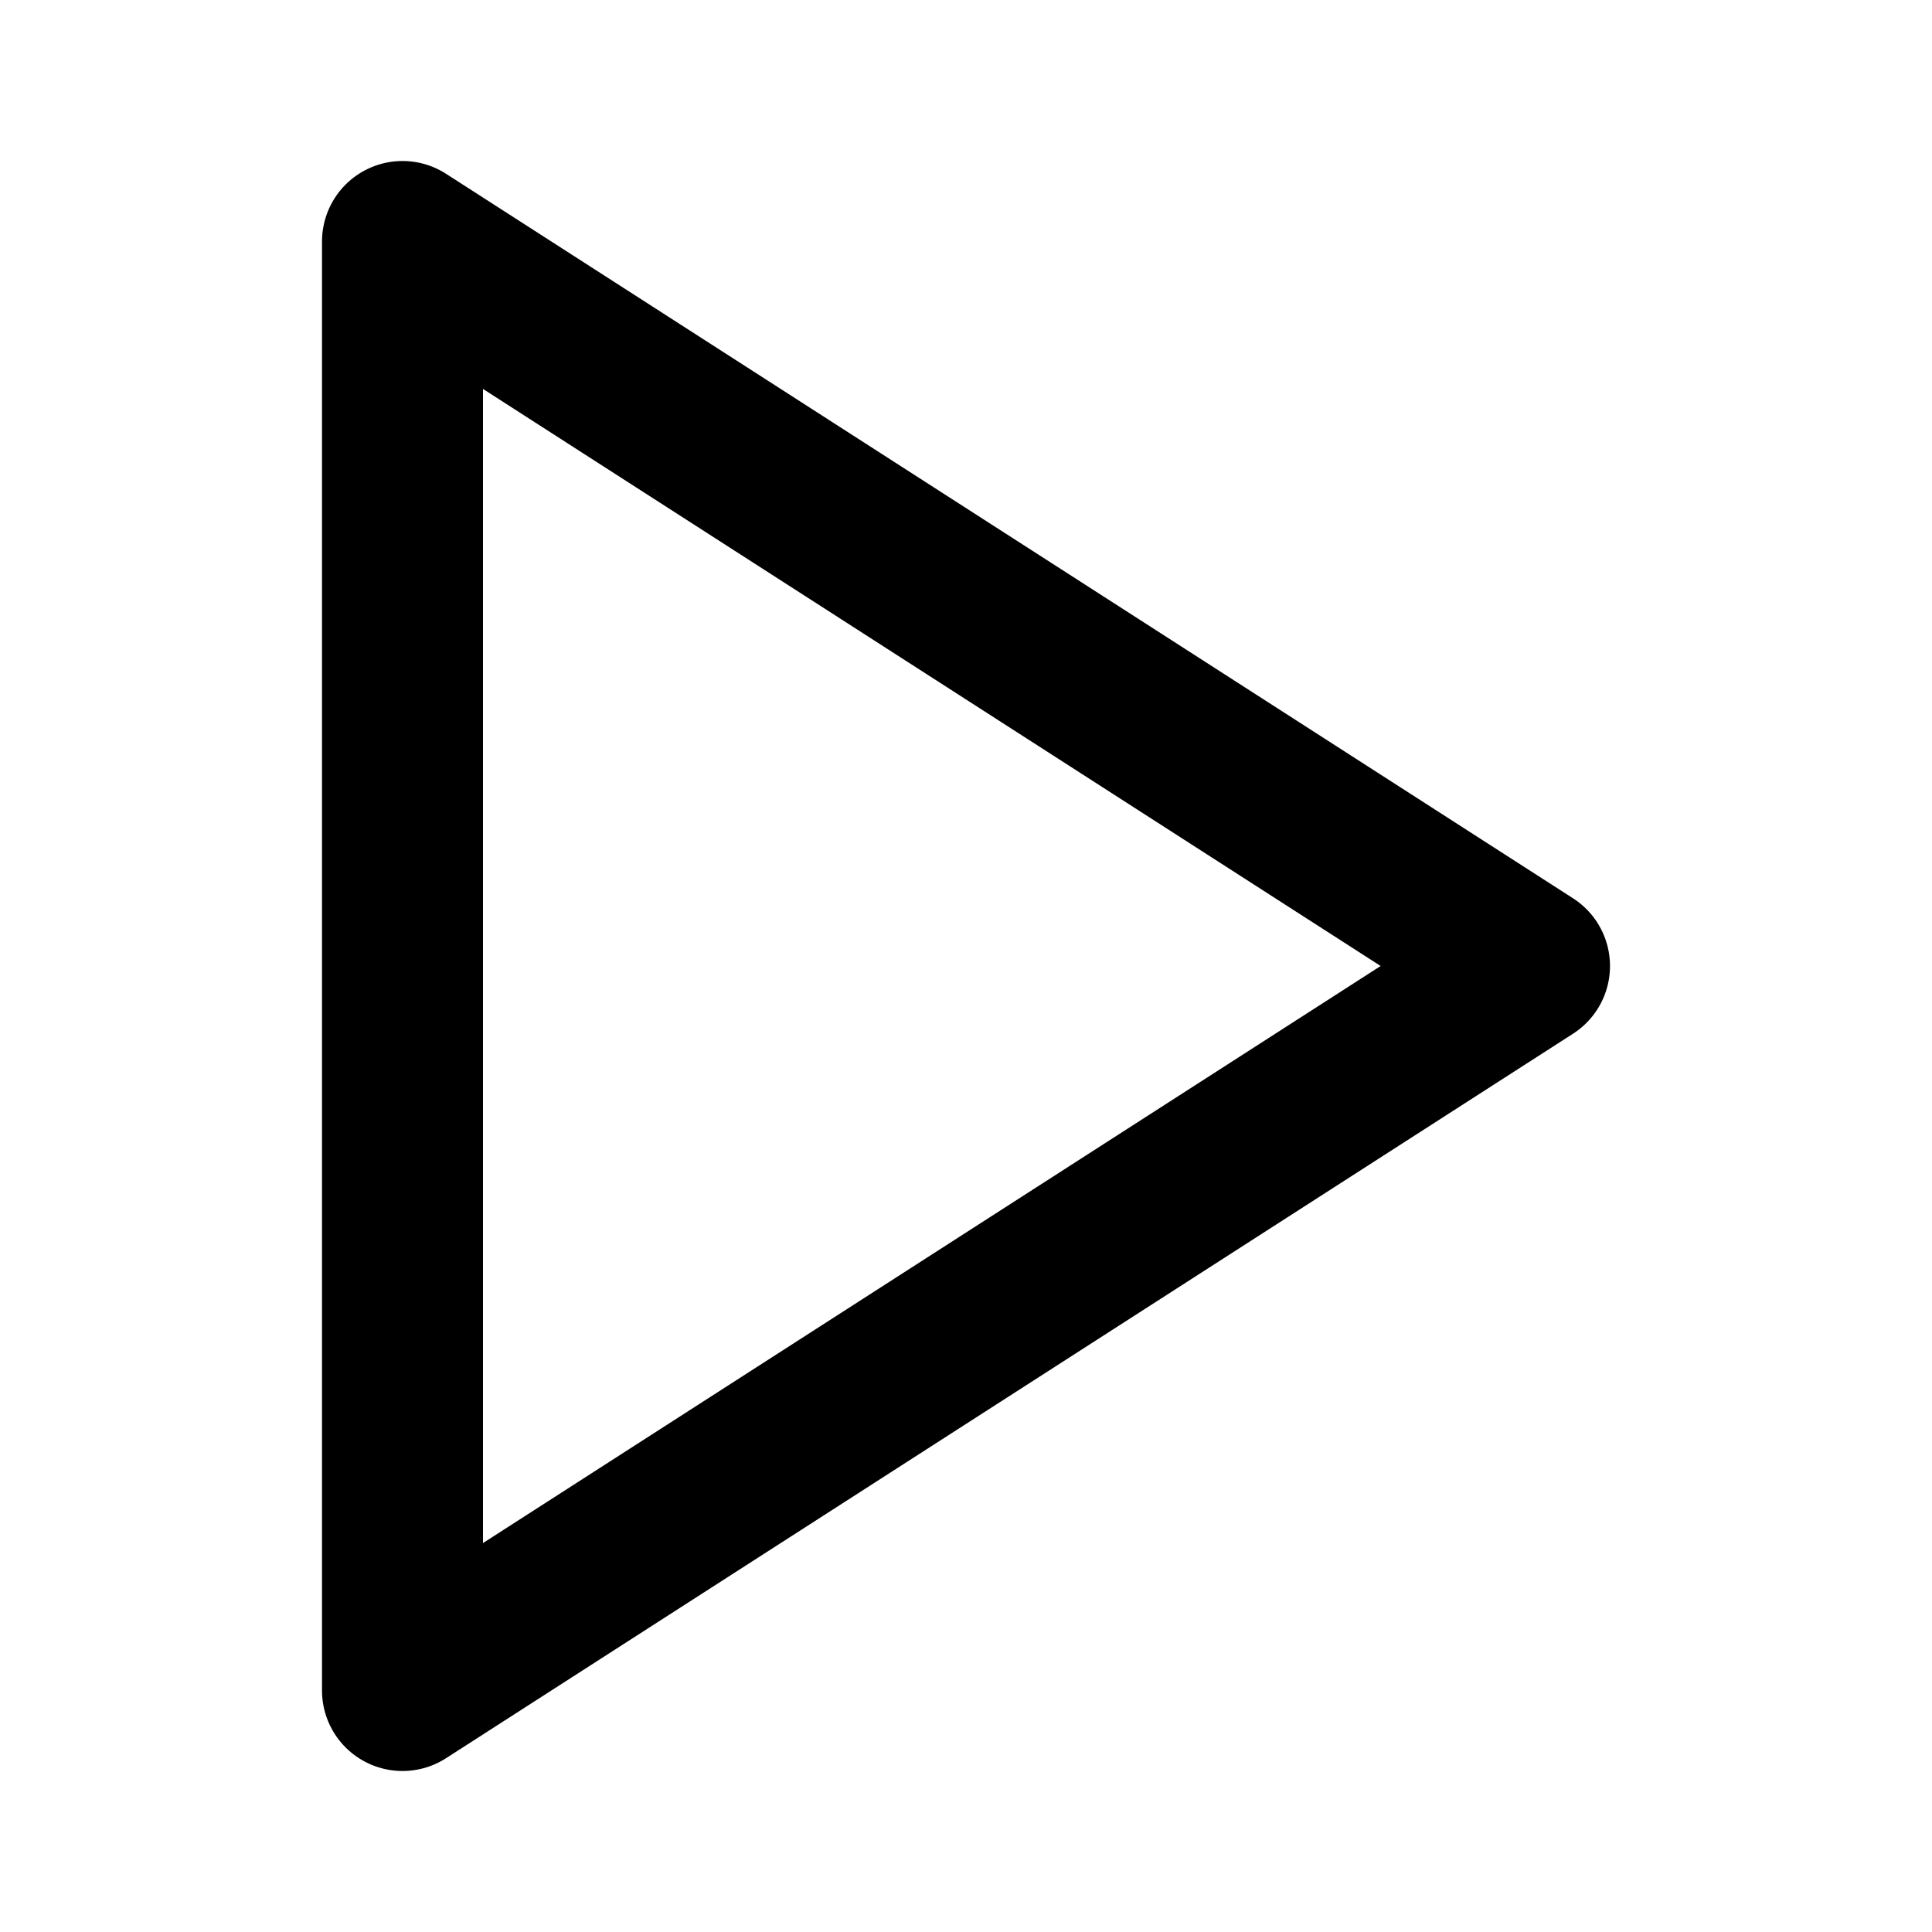
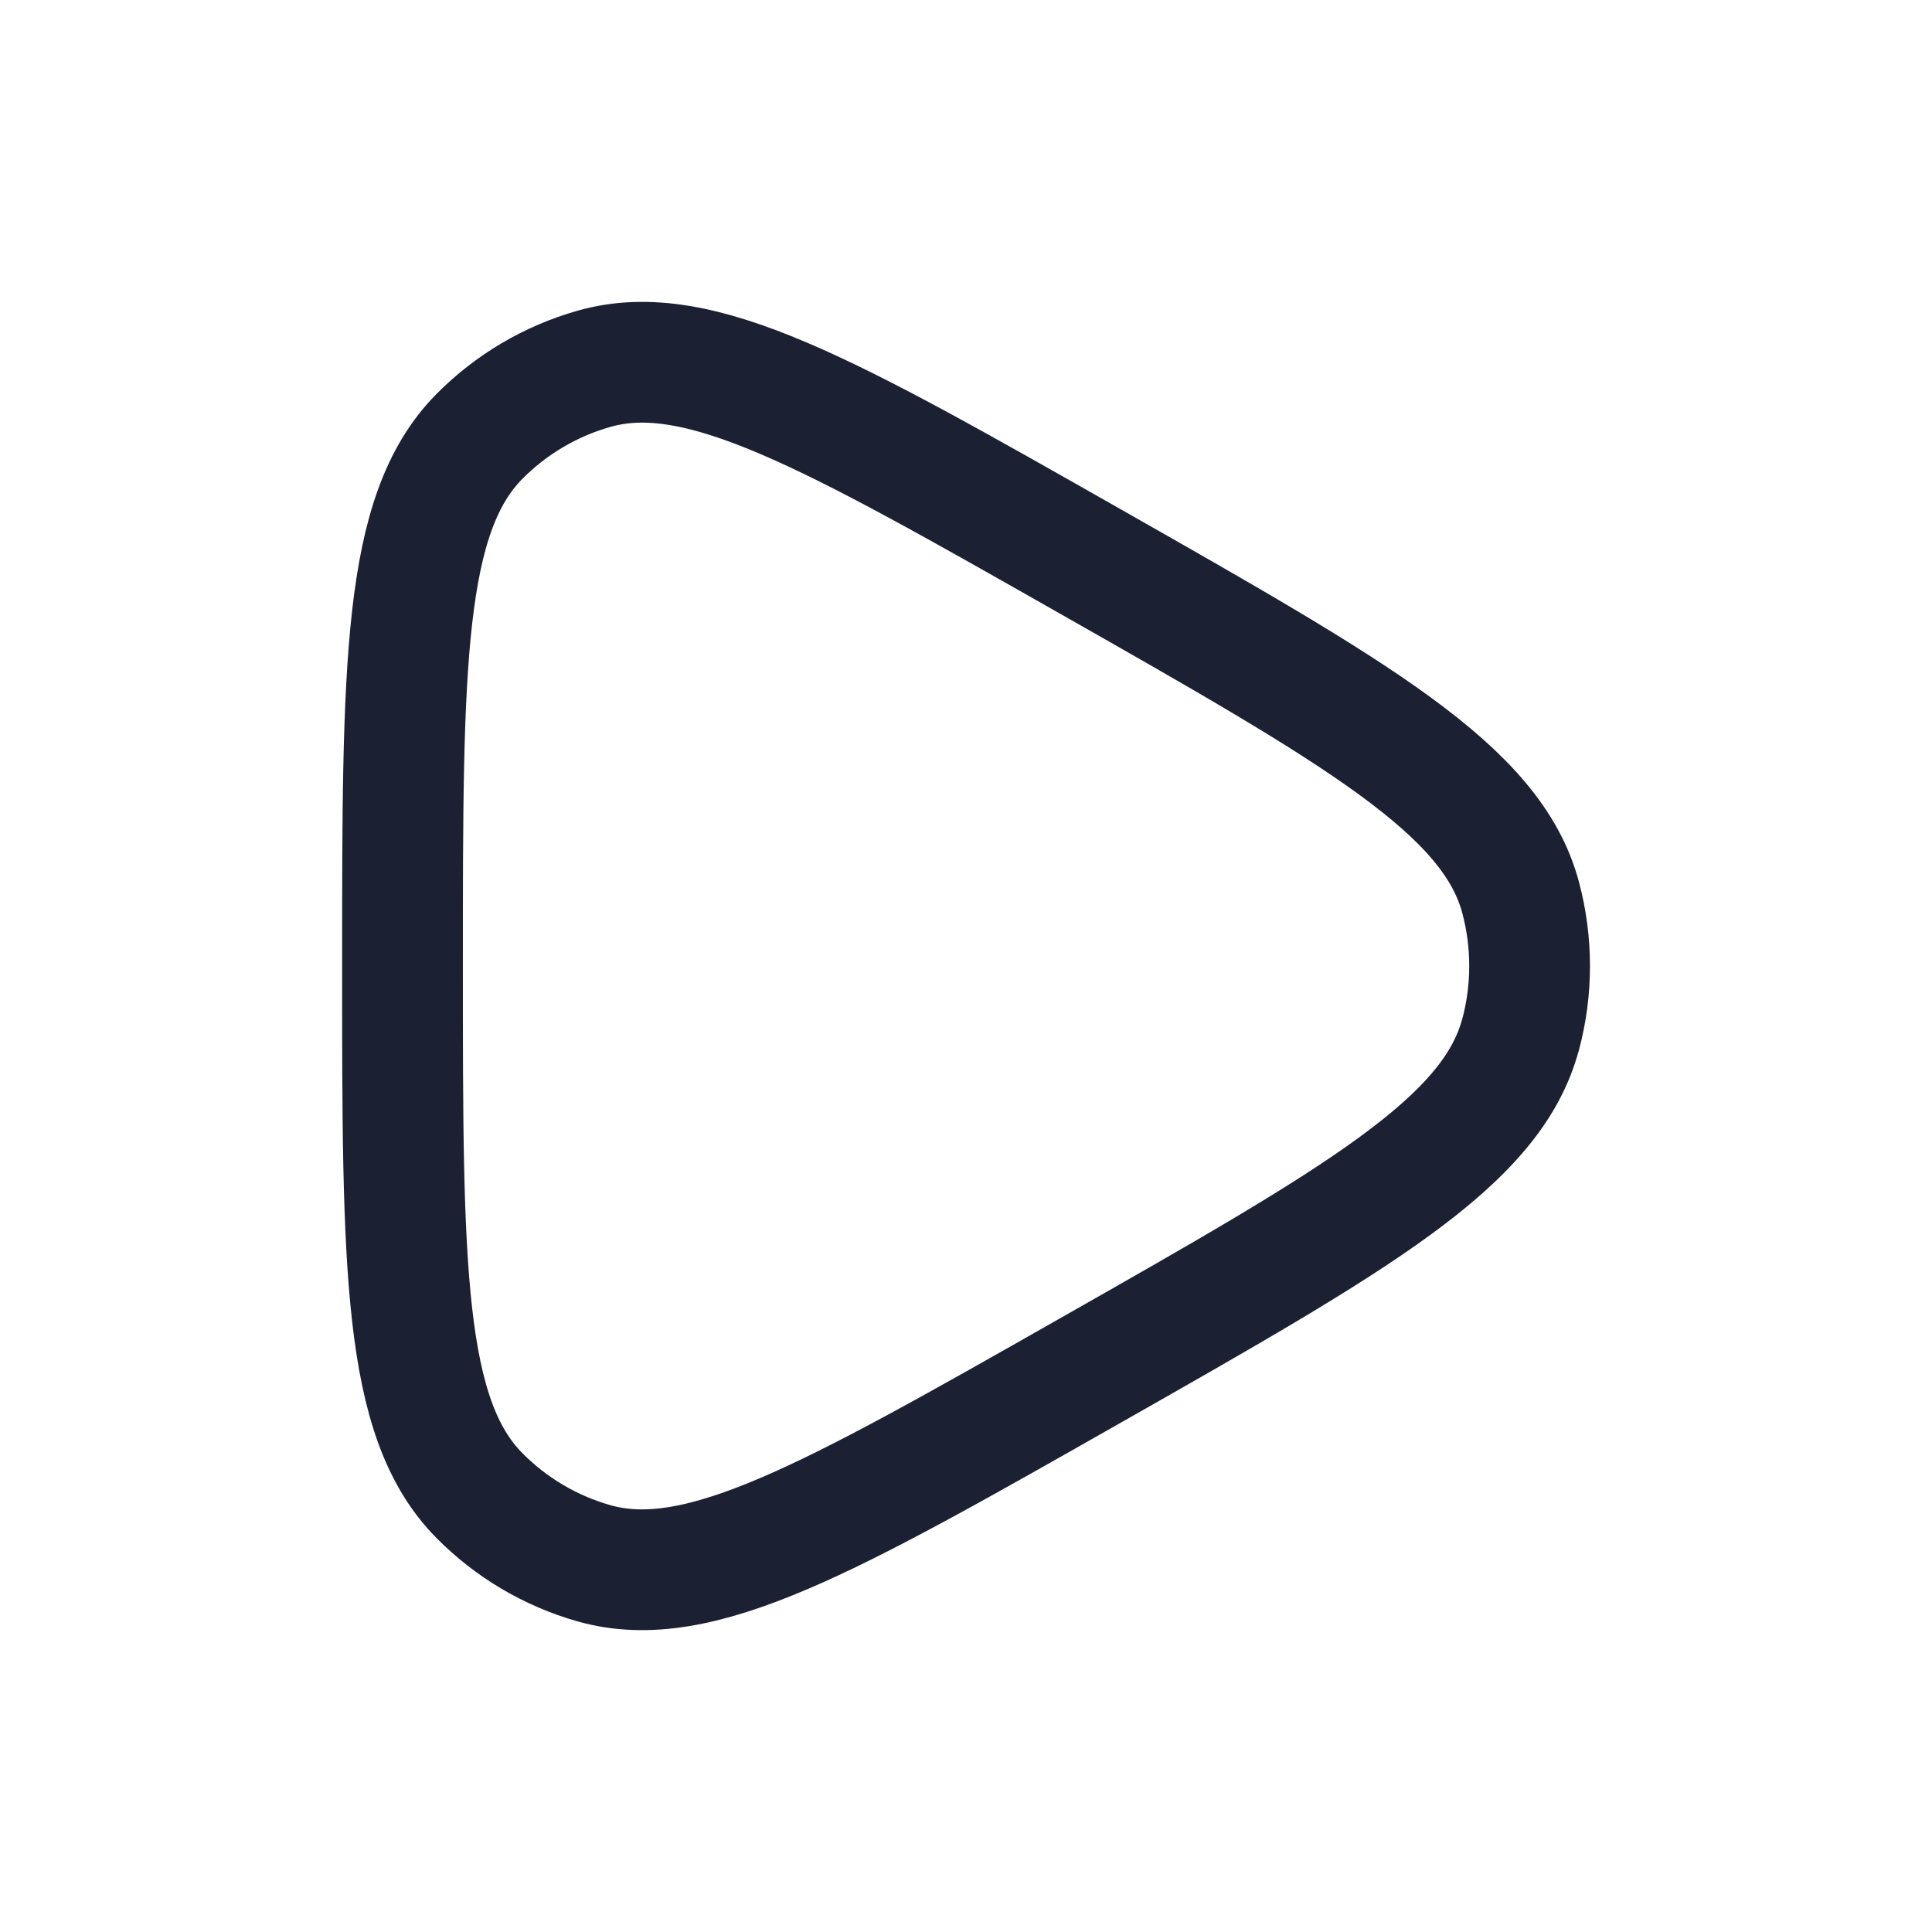
- <svg xmlns="http://www.w3.org/2000/svg" viewBox="0 0 24 24" fill="none" stroke="currentColor" stroke-width="2" stroke-linecap="round" stroke-linejoin="round">
-   <polygon points="5 3 19 12 5 21 5 3" />
+ <svg xmlns="http://www.w3.org/2000/svg" aria-hidden="true" role="img" width="64" height="64" viewBox="0 0 24 24" style="color: rgb(28, 32, 51); opacity: 1; transform: rotate(0deg);">
+   <path fill="none" stroke="currentColor" stroke-linejoin="round" stroke-width="1.5" d="M18.89 12.846c-.353 1.343-2.023 2.292-5.364 4.19c-3.23 1.835-4.845 2.752-6.146 2.384a3.25 3.25 0 0 1-1.424-.841C5 17.614 5 15.743 5 12s0-5.614.956-6.579a3.25 3.25 0 0 1 1.424-.84c1.301-.37 2.916.548 6.146 2.383c3.34 1.898 5.011 2.847 5.365 4.19a3.3 3.3 0 0 1 0 1.692Z" />
</svg>
